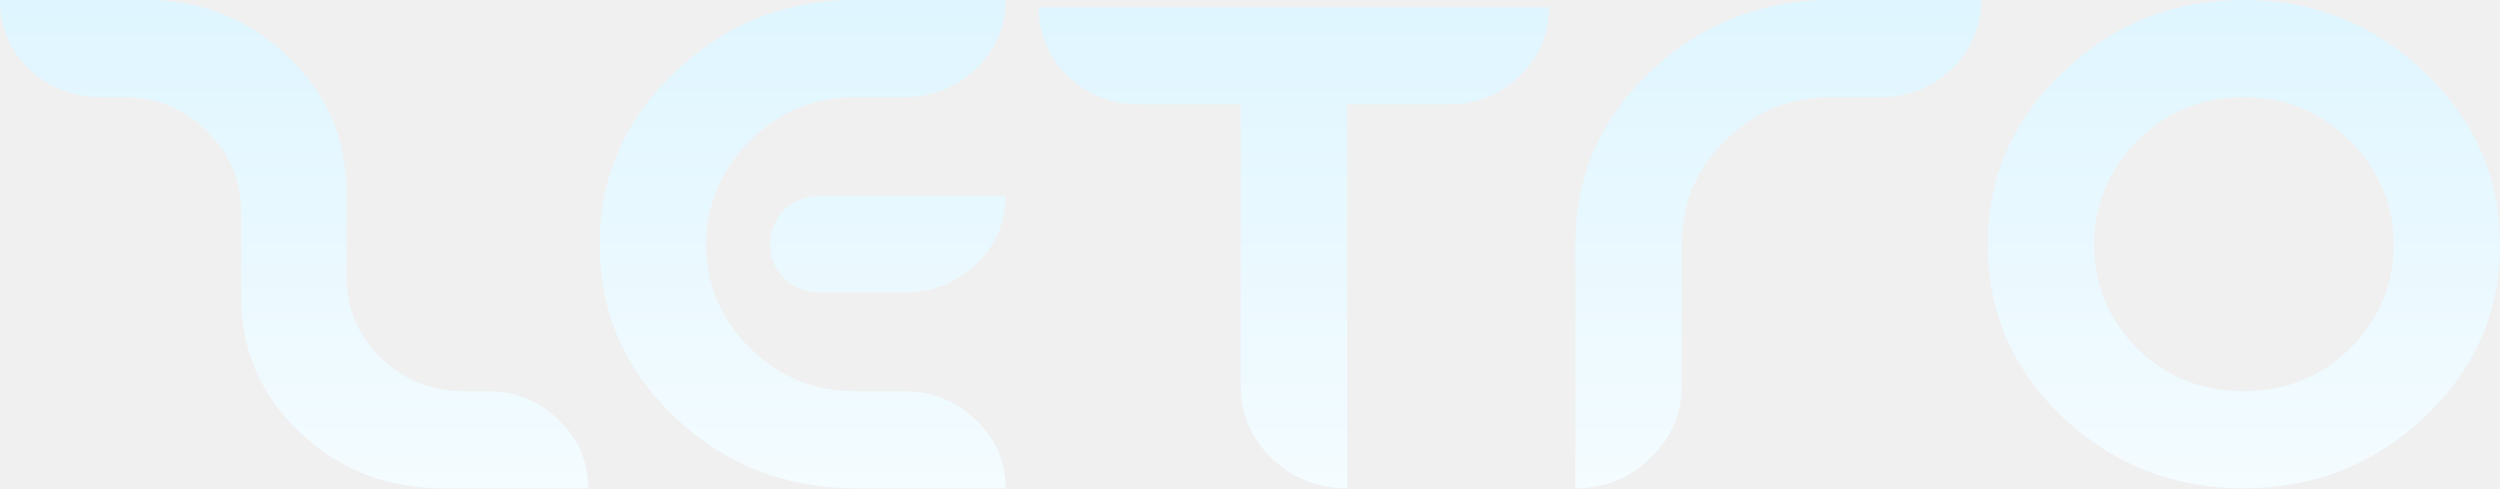
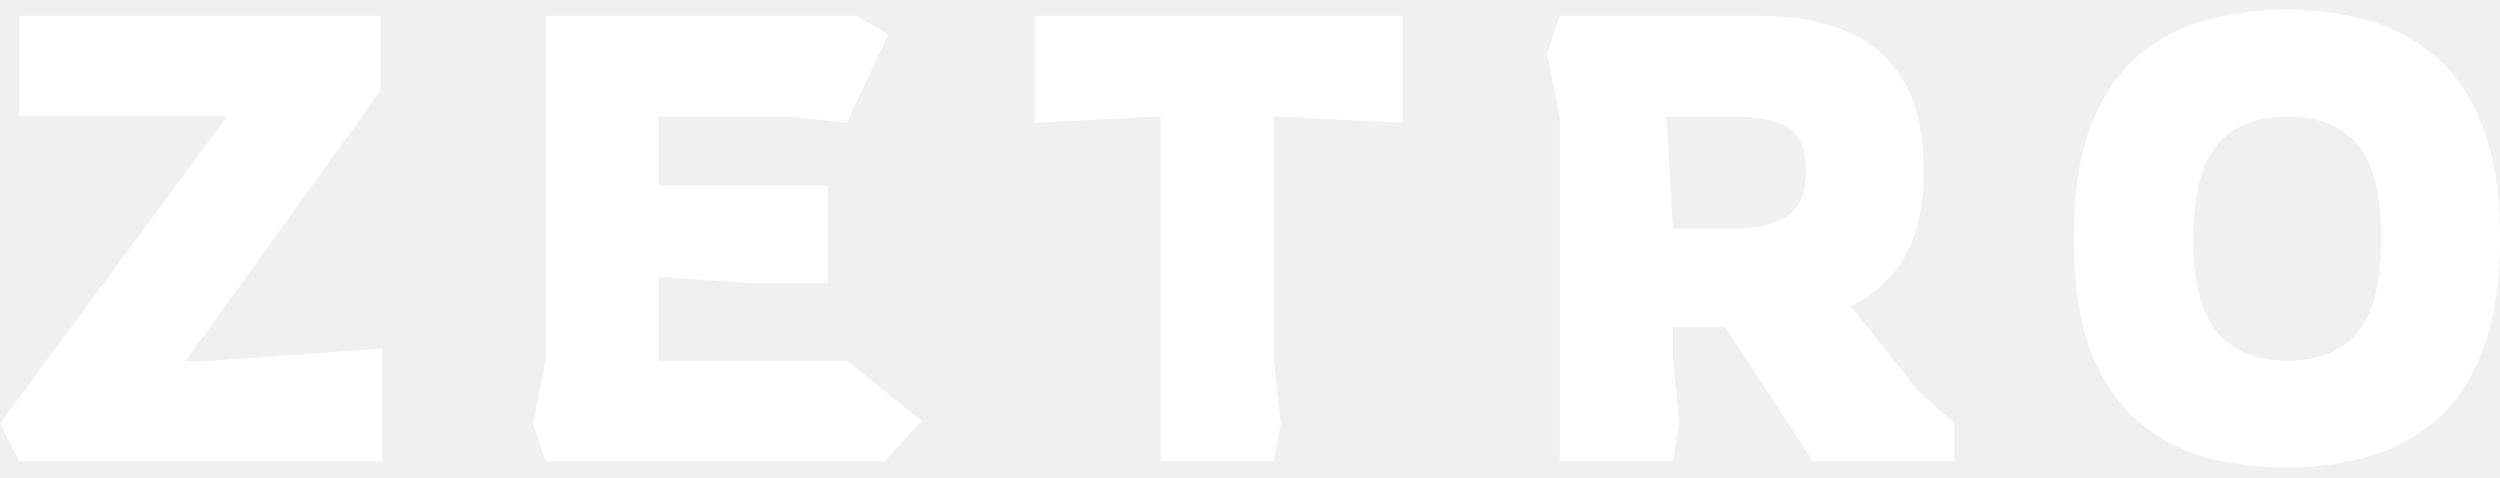
- <svg xmlns="http://www.w3.org/2000/svg" width="128" height="25" viewBox="0 0 128 25" fill="none">
-   <path d="M17.732 9.781V14.125C17.732 15.75 18.315 17.146 19.482 18.312C20.671 19.458 22.097 20.031 23.761 20.031H24.96C26.387 20.031 27.597 20.521 28.591 21.5C29.607 22.458 30.115 23.625 30.115 25H22.659C19.828 25 17.397 24.052 15.365 22.156C13.355 20.24 12.351 17.927 12.351 15.219V10.875C12.351 9.25 11.767 7.865 10.6 6.719C9.433 5.552 8.007 4.969 6.321 4.969H5.187C3.739 4.969 2.507 4.49 1.491 3.531C0.497 2.573 0 1.396 0 0H7.456C10.287 0 12.707 0.958 14.717 2.875C16.727 4.771 17.732 7.073 17.732 9.781ZM43.803 25C40.215 25 37.136 23.792 34.564 21.375C31.992 18.938 30.707 15.99 30.707 12.531C30.707 9.073 31.992 6.125 34.564 3.688C37.136 1.229 40.215 0 43.803 0H51.485C51.485 1.375 50.978 2.552 49.962 3.531C48.946 4.49 47.725 4.969 46.299 4.969H43.803C41.685 4.969 39.88 5.719 38.389 7.219C36.898 8.719 36.153 10.49 36.153 12.531C36.153 14.573 36.898 16.333 38.389 17.812C39.88 19.292 41.685 20.031 43.803 20.031H46.299C47.725 20.031 48.946 20.521 49.962 21.5C50.978 22.458 51.485 23.625 51.485 25H43.803ZM41.987 10.031H51.485C51.485 11.406 50.978 12.573 49.962 13.531C48.946 14.49 47.725 14.969 46.299 14.969H41.987C41.274 14.969 40.669 14.74 40.172 14.281C39.675 13.802 39.427 13.219 39.427 12.531C39.427 11.823 39.664 11.229 40.14 10.75C40.637 10.271 41.253 10.031 41.987 10.031ZM79.31 0.375C79.31 1.75 78.802 2.927 77.787 3.906C76.792 4.865 75.582 5.344 74.156 5.344H68.969V25C67.478 25 66.192 24.49 65.112 23.469C64.053 22.427 63.523 21.188 63.523 19.75V5.344H58.337C56.91 5.344 55.69 4.865 54.674 3.906C53.68 2.927 53.183 1.75 53.183 0.375H79.31ZM86.106 12.469V19.75C86.106 21.188 85.566 22.427 84.486 23.469C83.427 24.49 82.151 25 80.66 25V12.469C80.66 9.01 81.946 6.073 84.518 3.656C87.111 1.219 90.201 0 93.789 0H101.439C101.439 1.375 100.931 2.552 99.916 3.531C98.921 4.49 97.711 4.969 96.285 4.969H93.789C91.65 4.969 89.834 5.708 88.343 7.188C86.852 8.646 86.106 10.406 86.106 12.469ZM114.871 0C118.459 0 121.539 1.229 124.11 3.688C126.703 6.125 128 9.073 128 12.531C128 15.99 126.703 18.938 124.11 21.375C121.539 23.792 118.459 25 114.871 25C111.284 25 108.204 23.792 105.633 21.375C103.061 18.938 101.775 15.99 101.775 12.531C101.775 9.073 103.061 6.125 105.633 3.688C108.204 1.229 111.284 0 114.871 0ZM114.871 4.969C112.732 4.969 110.917 5.719 109.425 7.219C107.956 8.698 107.221 10.469 107.221 12.531C107.221 14.594 107.956 16.365 109.425 17.844C110.917 19.302 112.732 20.031 114.871 20.031C117.011 20.031 118.826 19.302 120.317 17.844C121.809 16.365 122.554 14.594 122.554 12.531C122.554 10.469 121.809 8.698 120.317 7.219C118.826 5.719 117.011 4.969 114.871 4.969Z" fill="url(#paint0_linear_3004_2006)" />
-   <defs>
-     <linearGradient id="paint0_linear_3004_2006" x1="65.062" y1="37.965" x2="65.062" y2="-13.01" gradientUnits="userSpaceOnUse">
-       <stop stop-color="white" />
-       <stop offset="1" stop-color="#D4F2FF" />
-     </linearGradient>
-   </defs>
+ <svg xmlns="http://www.w3.org/2000/svg" width="131" height="25" viewBox="0 0 131 25" fill="none">
+   <path d="M1.021 24.17L0 22.192L11.922 6.071H1.021V0.83H19.958V4.72L9.715 18.929H10.736L20.024 18.269V24.17H1.021Z" fill="white" />
+   <path fill-rule="evenodd" clip-rule="evenodd" d="M119.835 24.5C118.43 24.5 117.058 24.335 115.719 24.006C114.401 23.654 113.205 23.038 112.129 22.159C111.075 21.28 110.23 20.061 109.593 18.5C108.978 16.94 108.671 14.94 108.671 12.5C108.671 10.06 108.978 8.06 109.593 6.5C110.23 4.94 111.075 3.72 112.129 2.841C113.205 1.962 114.401 1.357 115.719 1.027C117.058 0.676 118.43 0.5 119.835 0.5C121.241 0.5 122.602 0.676 123.919 1.027C125.259 1.379 126.455 1.994 127.509 2.874C128.585 3.753 129.43 4.973 130.045 6.533C130.682 8.093 131 10.082 131 12.5C131 14.918 130.682 16.907 130.045 18.467C129.43 20.027 128.585 21.247 127.509 22.126C126.455 23.006 125.259 23.621 123.919 23.973C122.602 24.324 121.241 24.5 119.835 24.5ZM123.524 17.445C122.69 18.412 121.46 18.896 119.835 18.896C118.233 18.896 117.014 18.401 116.18 17.412C115.346 16.423 114.928 14.786 114.928 12.5C114.928 10.214 115.346 8.577 116.18 7.588C117.014 6.599 118.233 6.104 119.835 6.104C121.46 6.104 122.69 6.588 123.524 7.555C124.358 8.522 124.776 10.17 124.776 12.5C124.776 14.83 124.358 16.478 123.524 17.445Z" fill="white" />
+   <path fill-rule="evenodd" clip-rule="evenodd" d="M81.731 24.17V6.137L81.073 2.808L81.731 0.83H92.27C93.873 0.83 95.311 1.082 96.584 1.588C97.879 2.071 98.9 2.907 99.647 4.093C100.415 5.258 100.8 6.874 100.8 8.94C100.8 10.808 100.459 12.324 99.779 13.489C99.098 14.632 98.154 15.489 96.947 16.06L97.276 16.423L100.536 20.511L102.414 22.192V24.17H95.003L90.393 17.148H87.659V18.863L87.989 22.159L87.659 24.17H81.731ZM90.887 11.973H87.659L87.33 6.104H90.755C91.523 6.104 92.193 6.17 92.764 6.302C93.357 6.434 93.818 6.709 94.147 7.126C94.477 7.522 94.641 8.126 94.641 8.94C94.641 10.104 94.301 10.907 93.62 11.346C92.939 11.764 92.028 11.973 90.887 11.973Z" fill="white" />
+   <path d="M60.818 24.17V6.104L54.231 6.434V0.83H73.498V6.434L66.746 6.104V18.896L67.109 22.192L66.746 24.17H60.818Z" fill="white" />
+   <path d="M28.593 24.17L27.934 22.192L28.593 18.896V0.83H44.895L46.542 1.819L44.368 6.434L41.404 6.104H34.521V9.731H43.38V14.841H39.494L34.521 14.511V18.896H44.368L48.288 22.06L46.344 24.17H28.593Z" fill="white" />
</svg>
